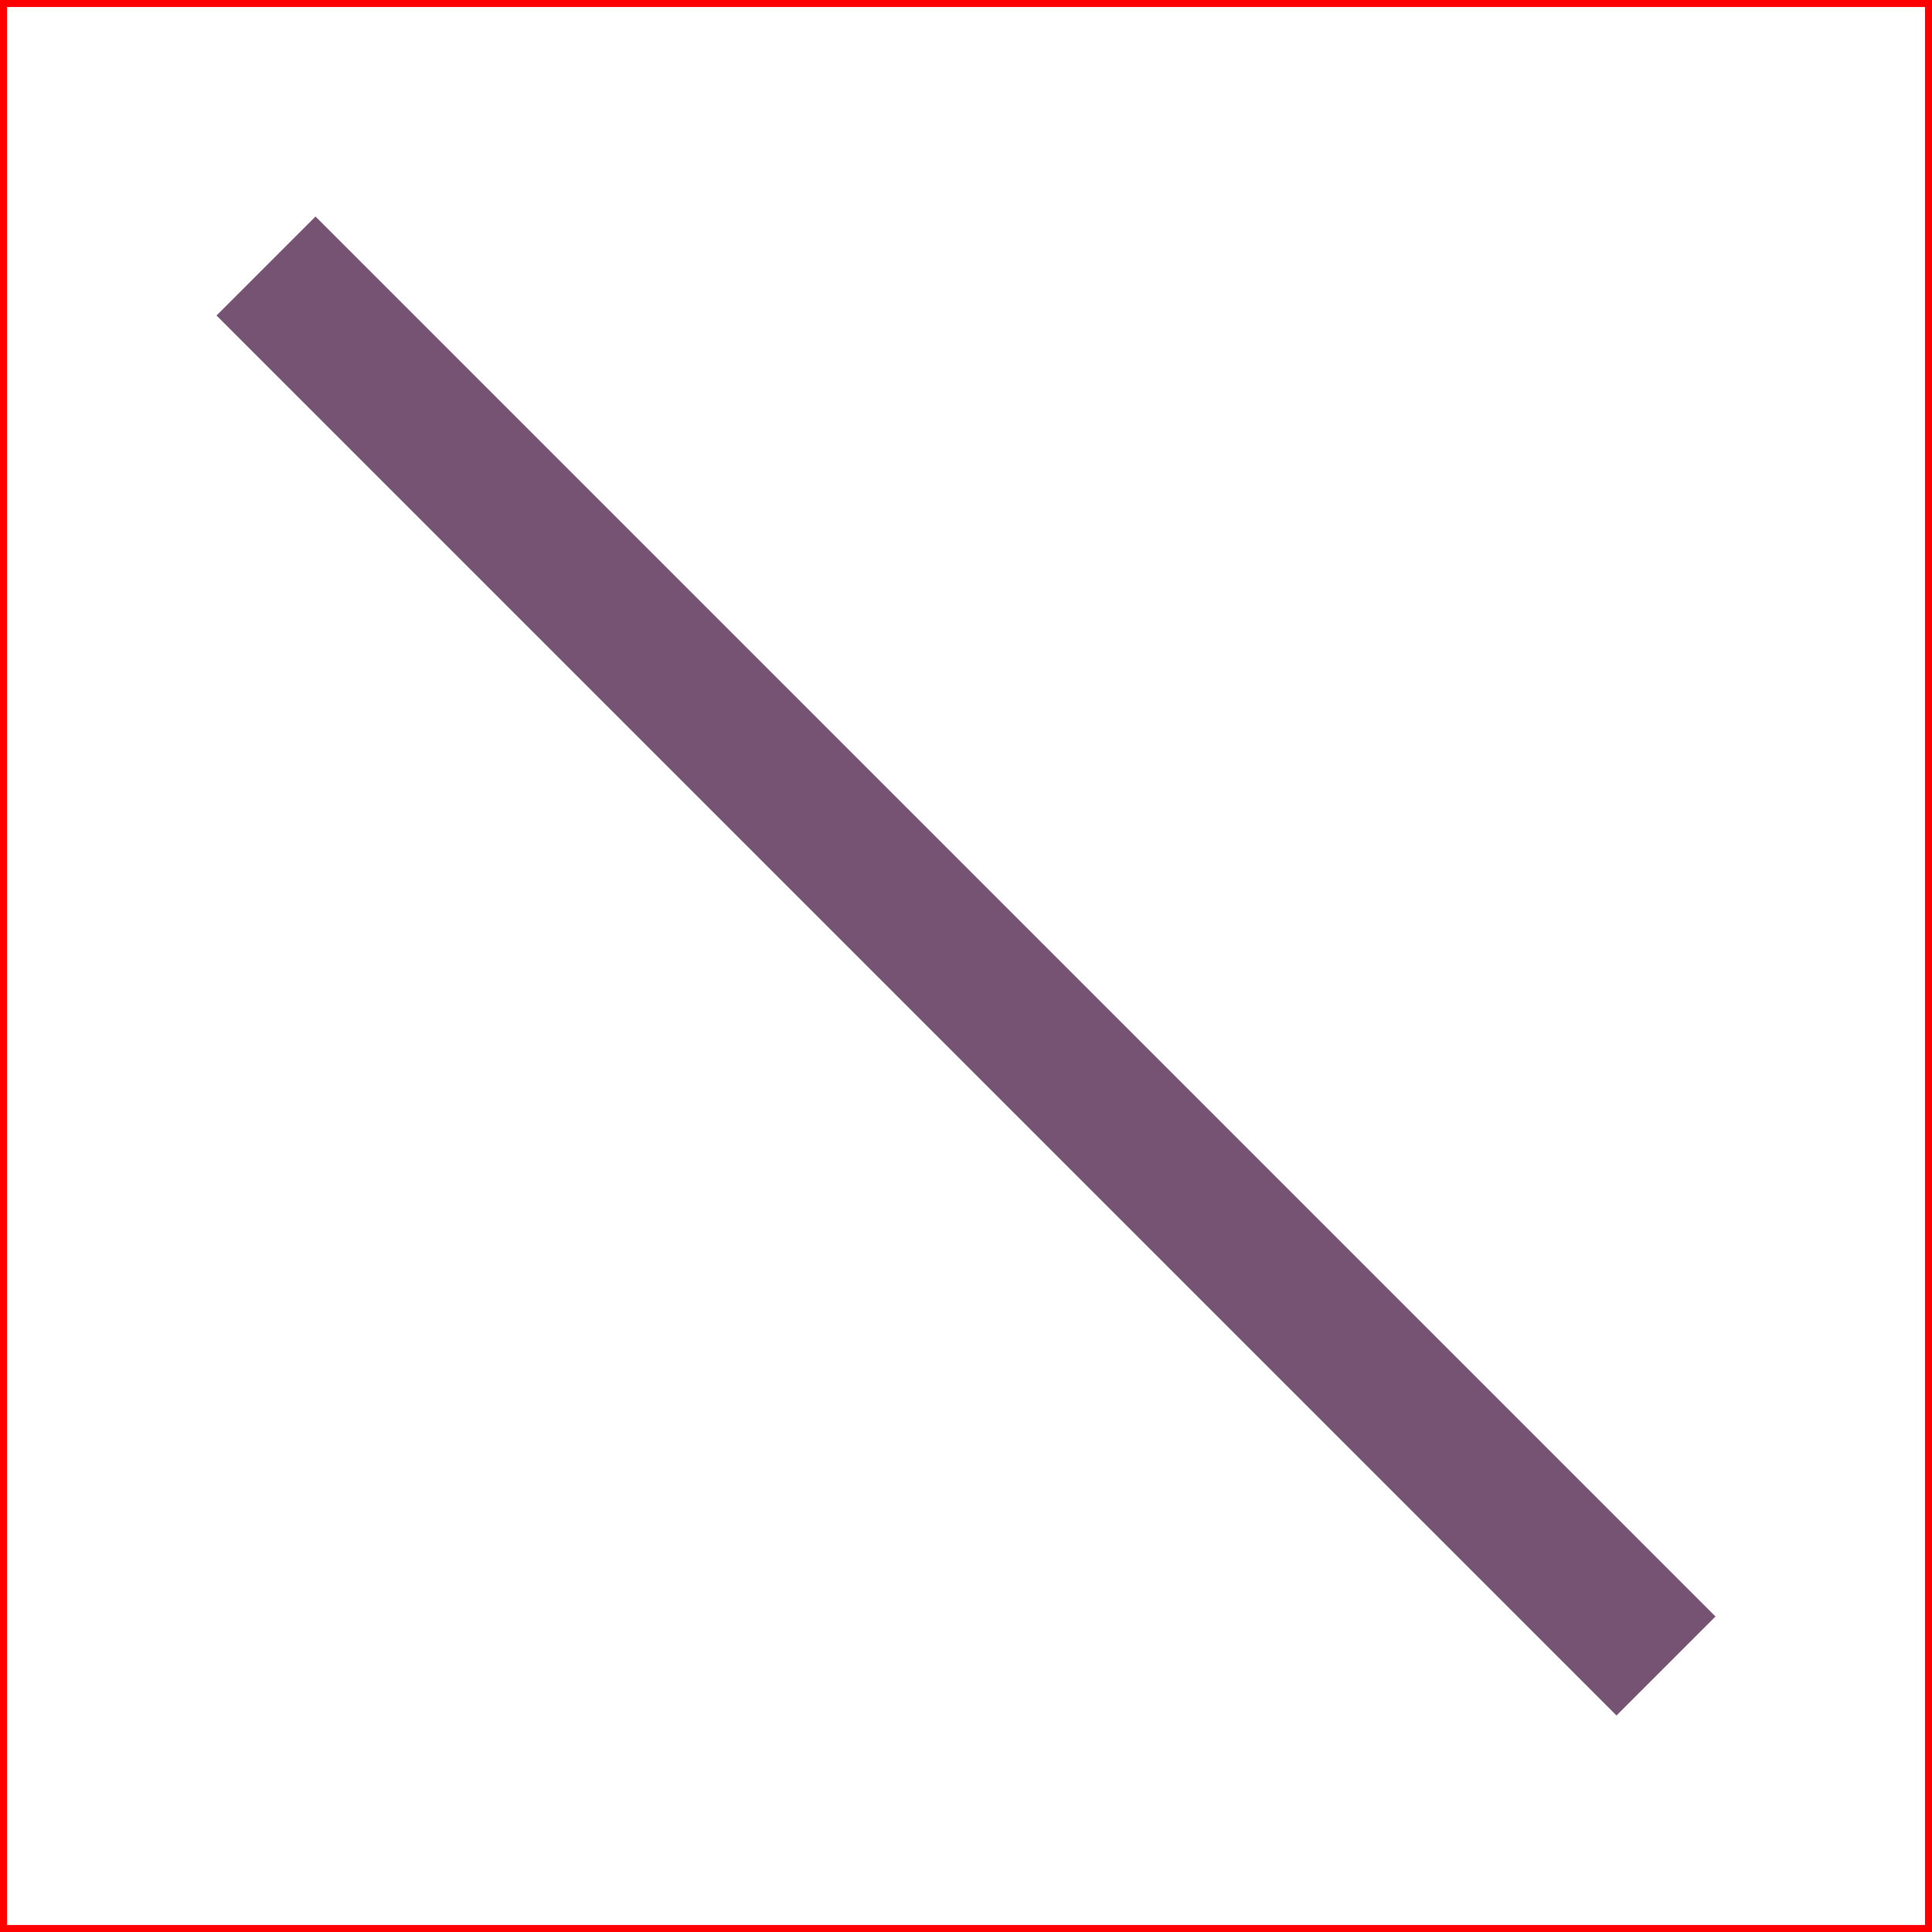
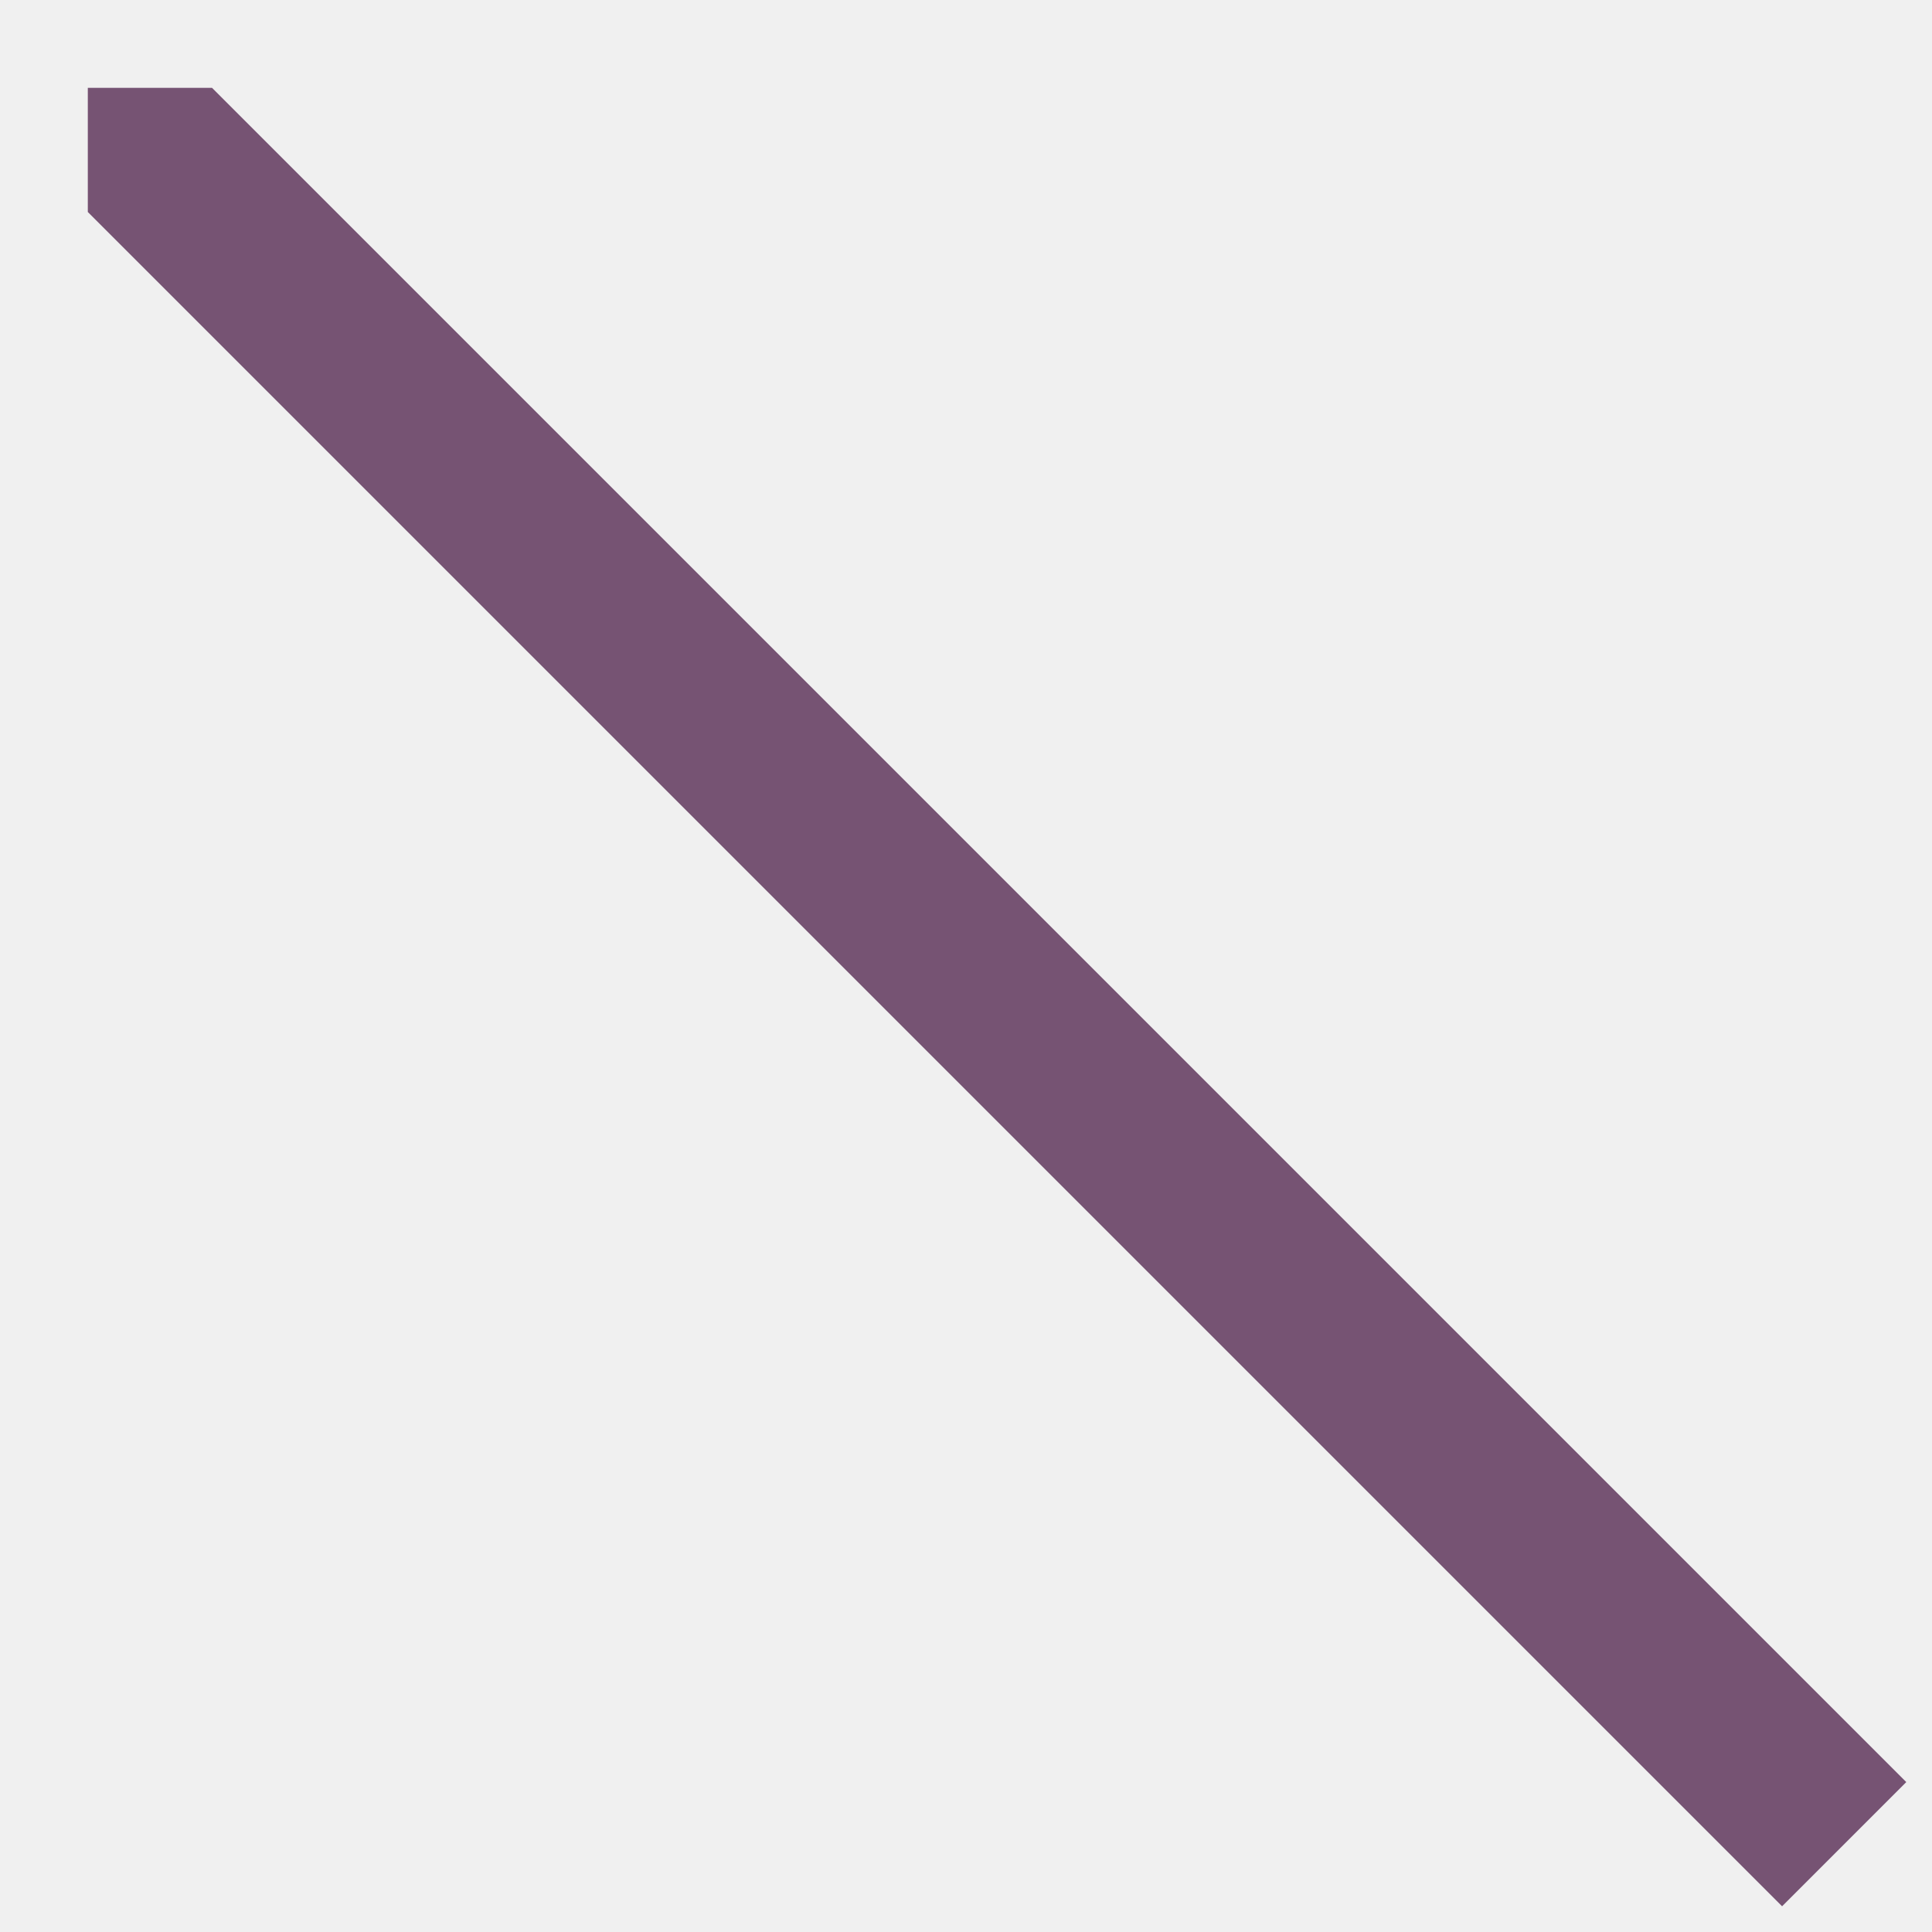
- <svg xmlns="http://www.w3.org/2000/svg" xmlns:xlink="http://www.w3.org/1999/xlink" version="1.1" width="138" height="138">
-   <rect width="138" height="138" stroke-width="1" stroke="red" fill="white" />
+ <svg xmlns="http://www.w3.org/2000/svg" xmlns:xlink="http://www.w3.org/1999/xlink" version="1.1" width="110" height="110">
  <defs>
    <line id="s1" x1="0" y1="0" x2="100" y2="100" />
  </defs>
  <symbol id="default">
-     <use xlink:href="#s1" stroke-width="10" transform="translate(9 9)" stroke="#765373" />
+     <use xlink:href="#s1" stroke-width="10" stroke="#765373" />
  </symbol>
-   <use xlink:href="#default" transform="translate(10 10)" />
+   <use xlink:href="#default" x="5" y="5" />
</svg>
